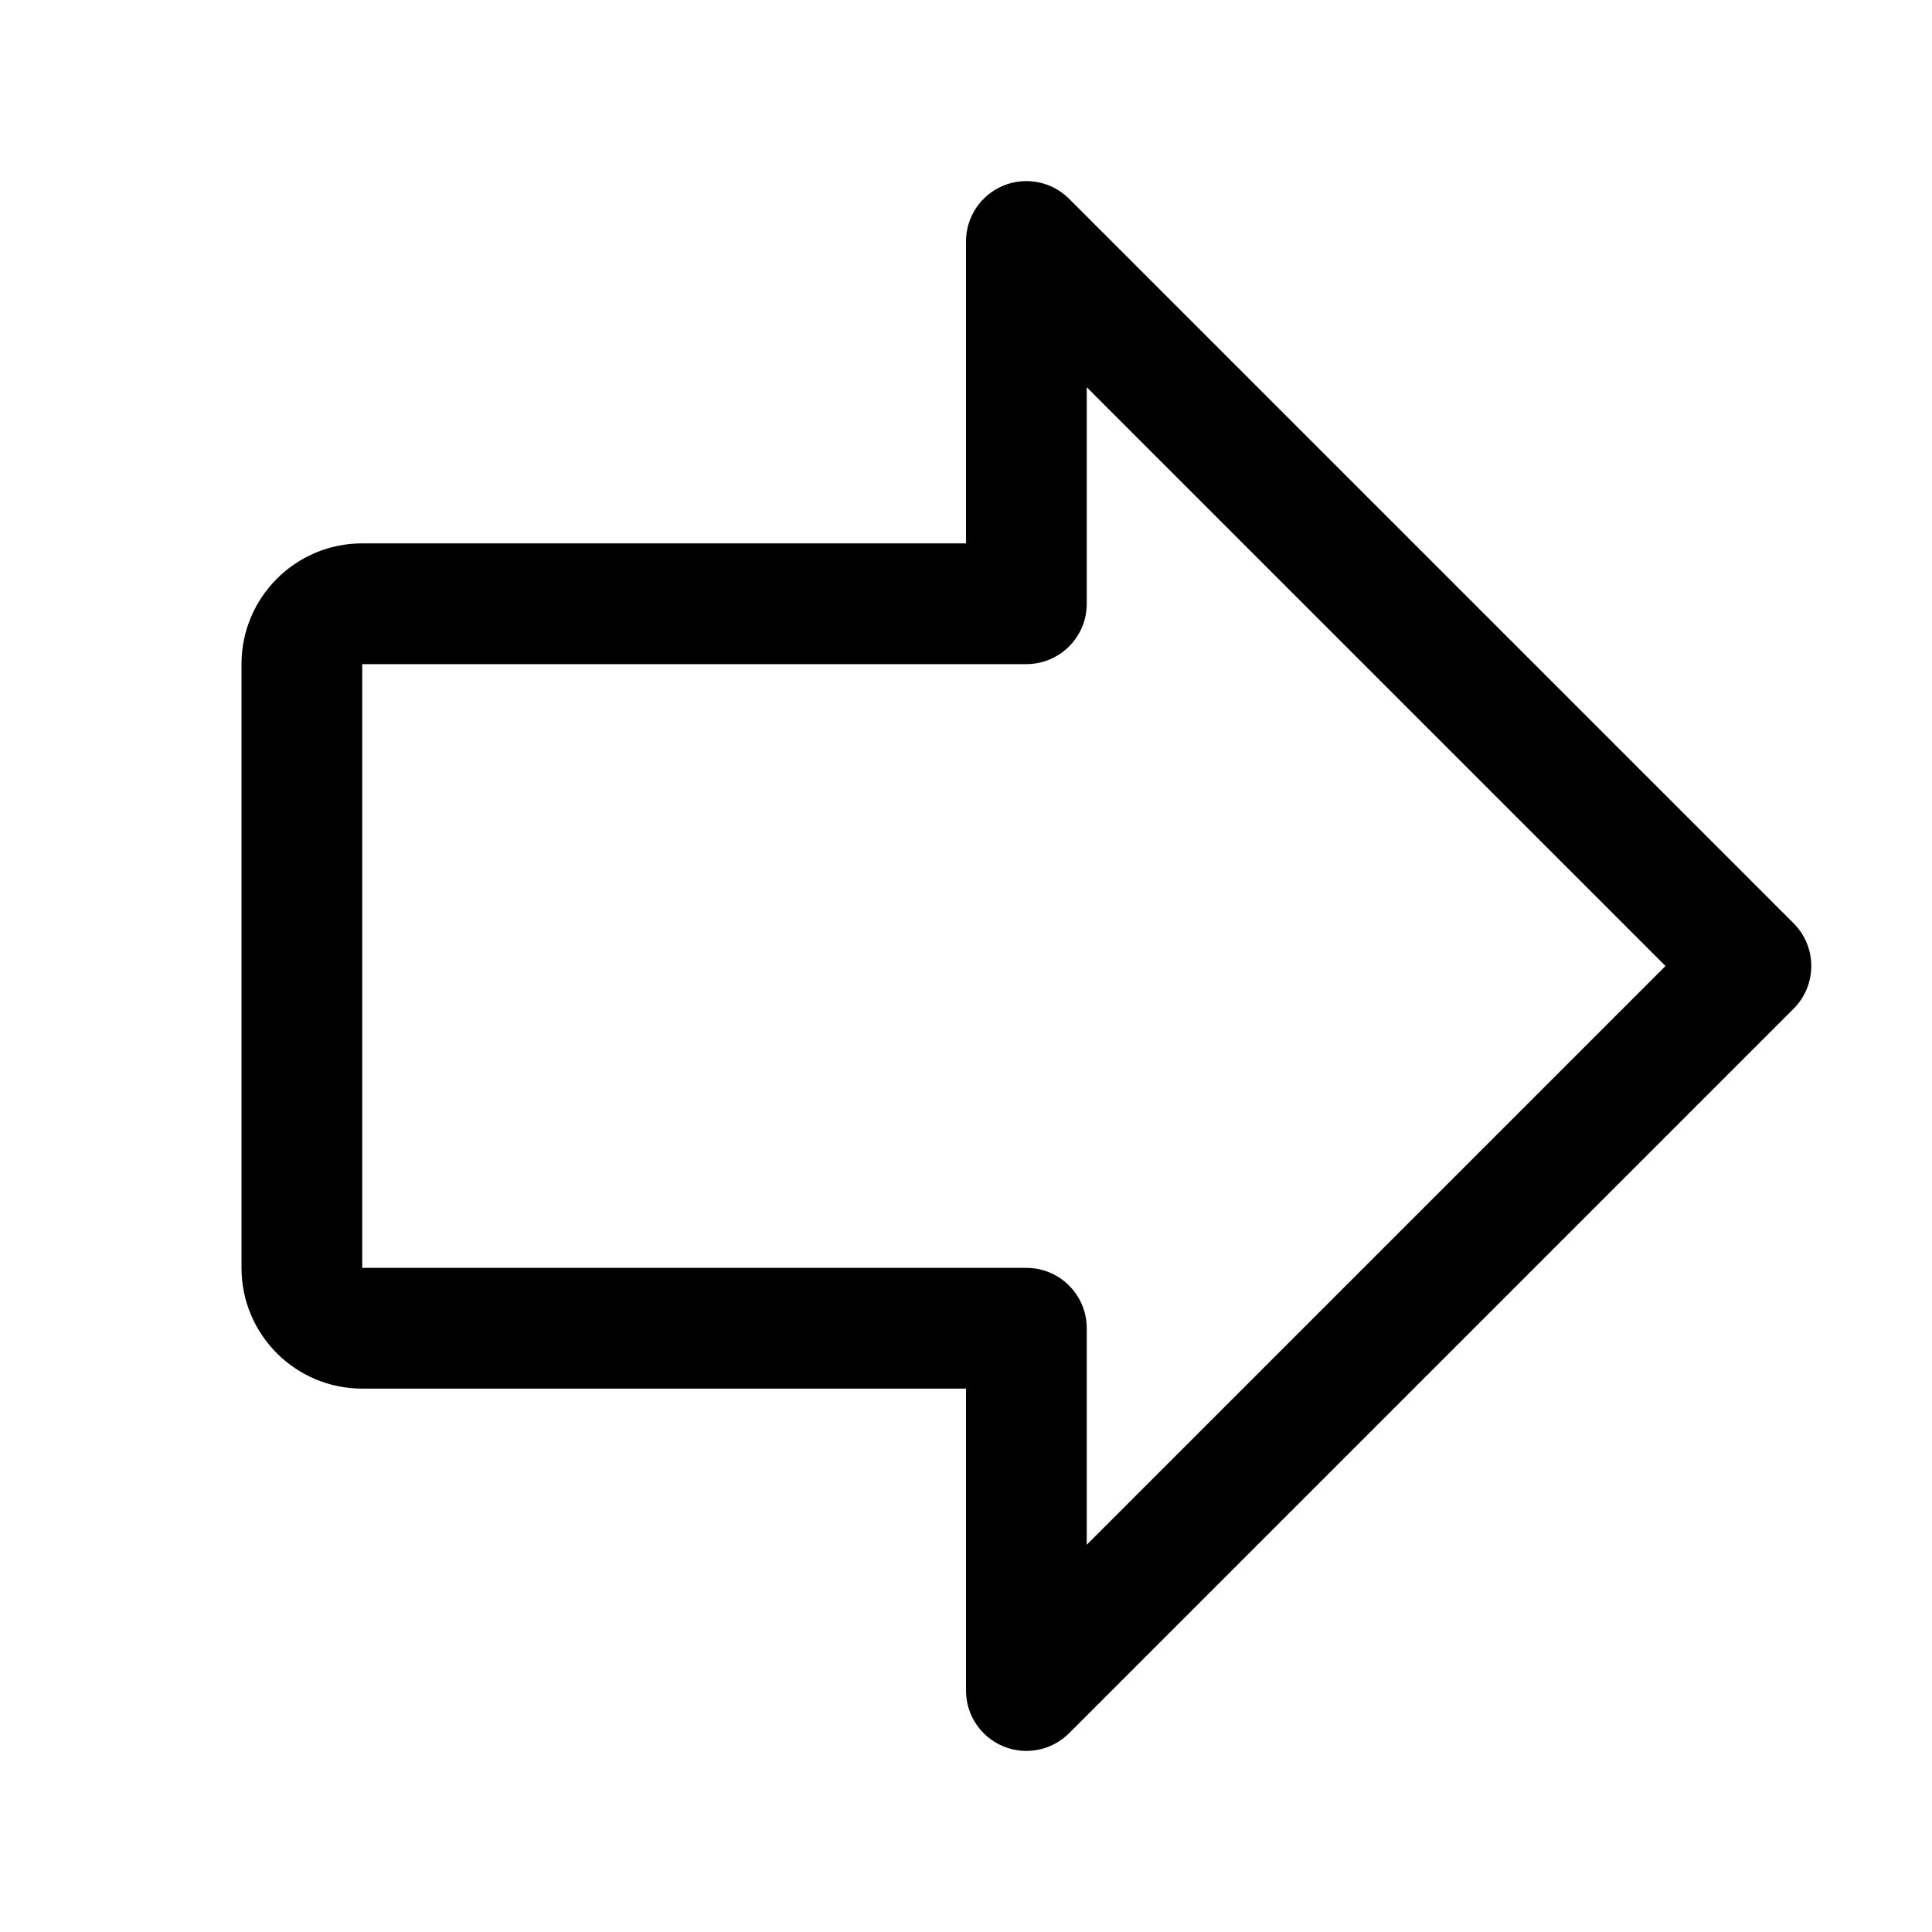
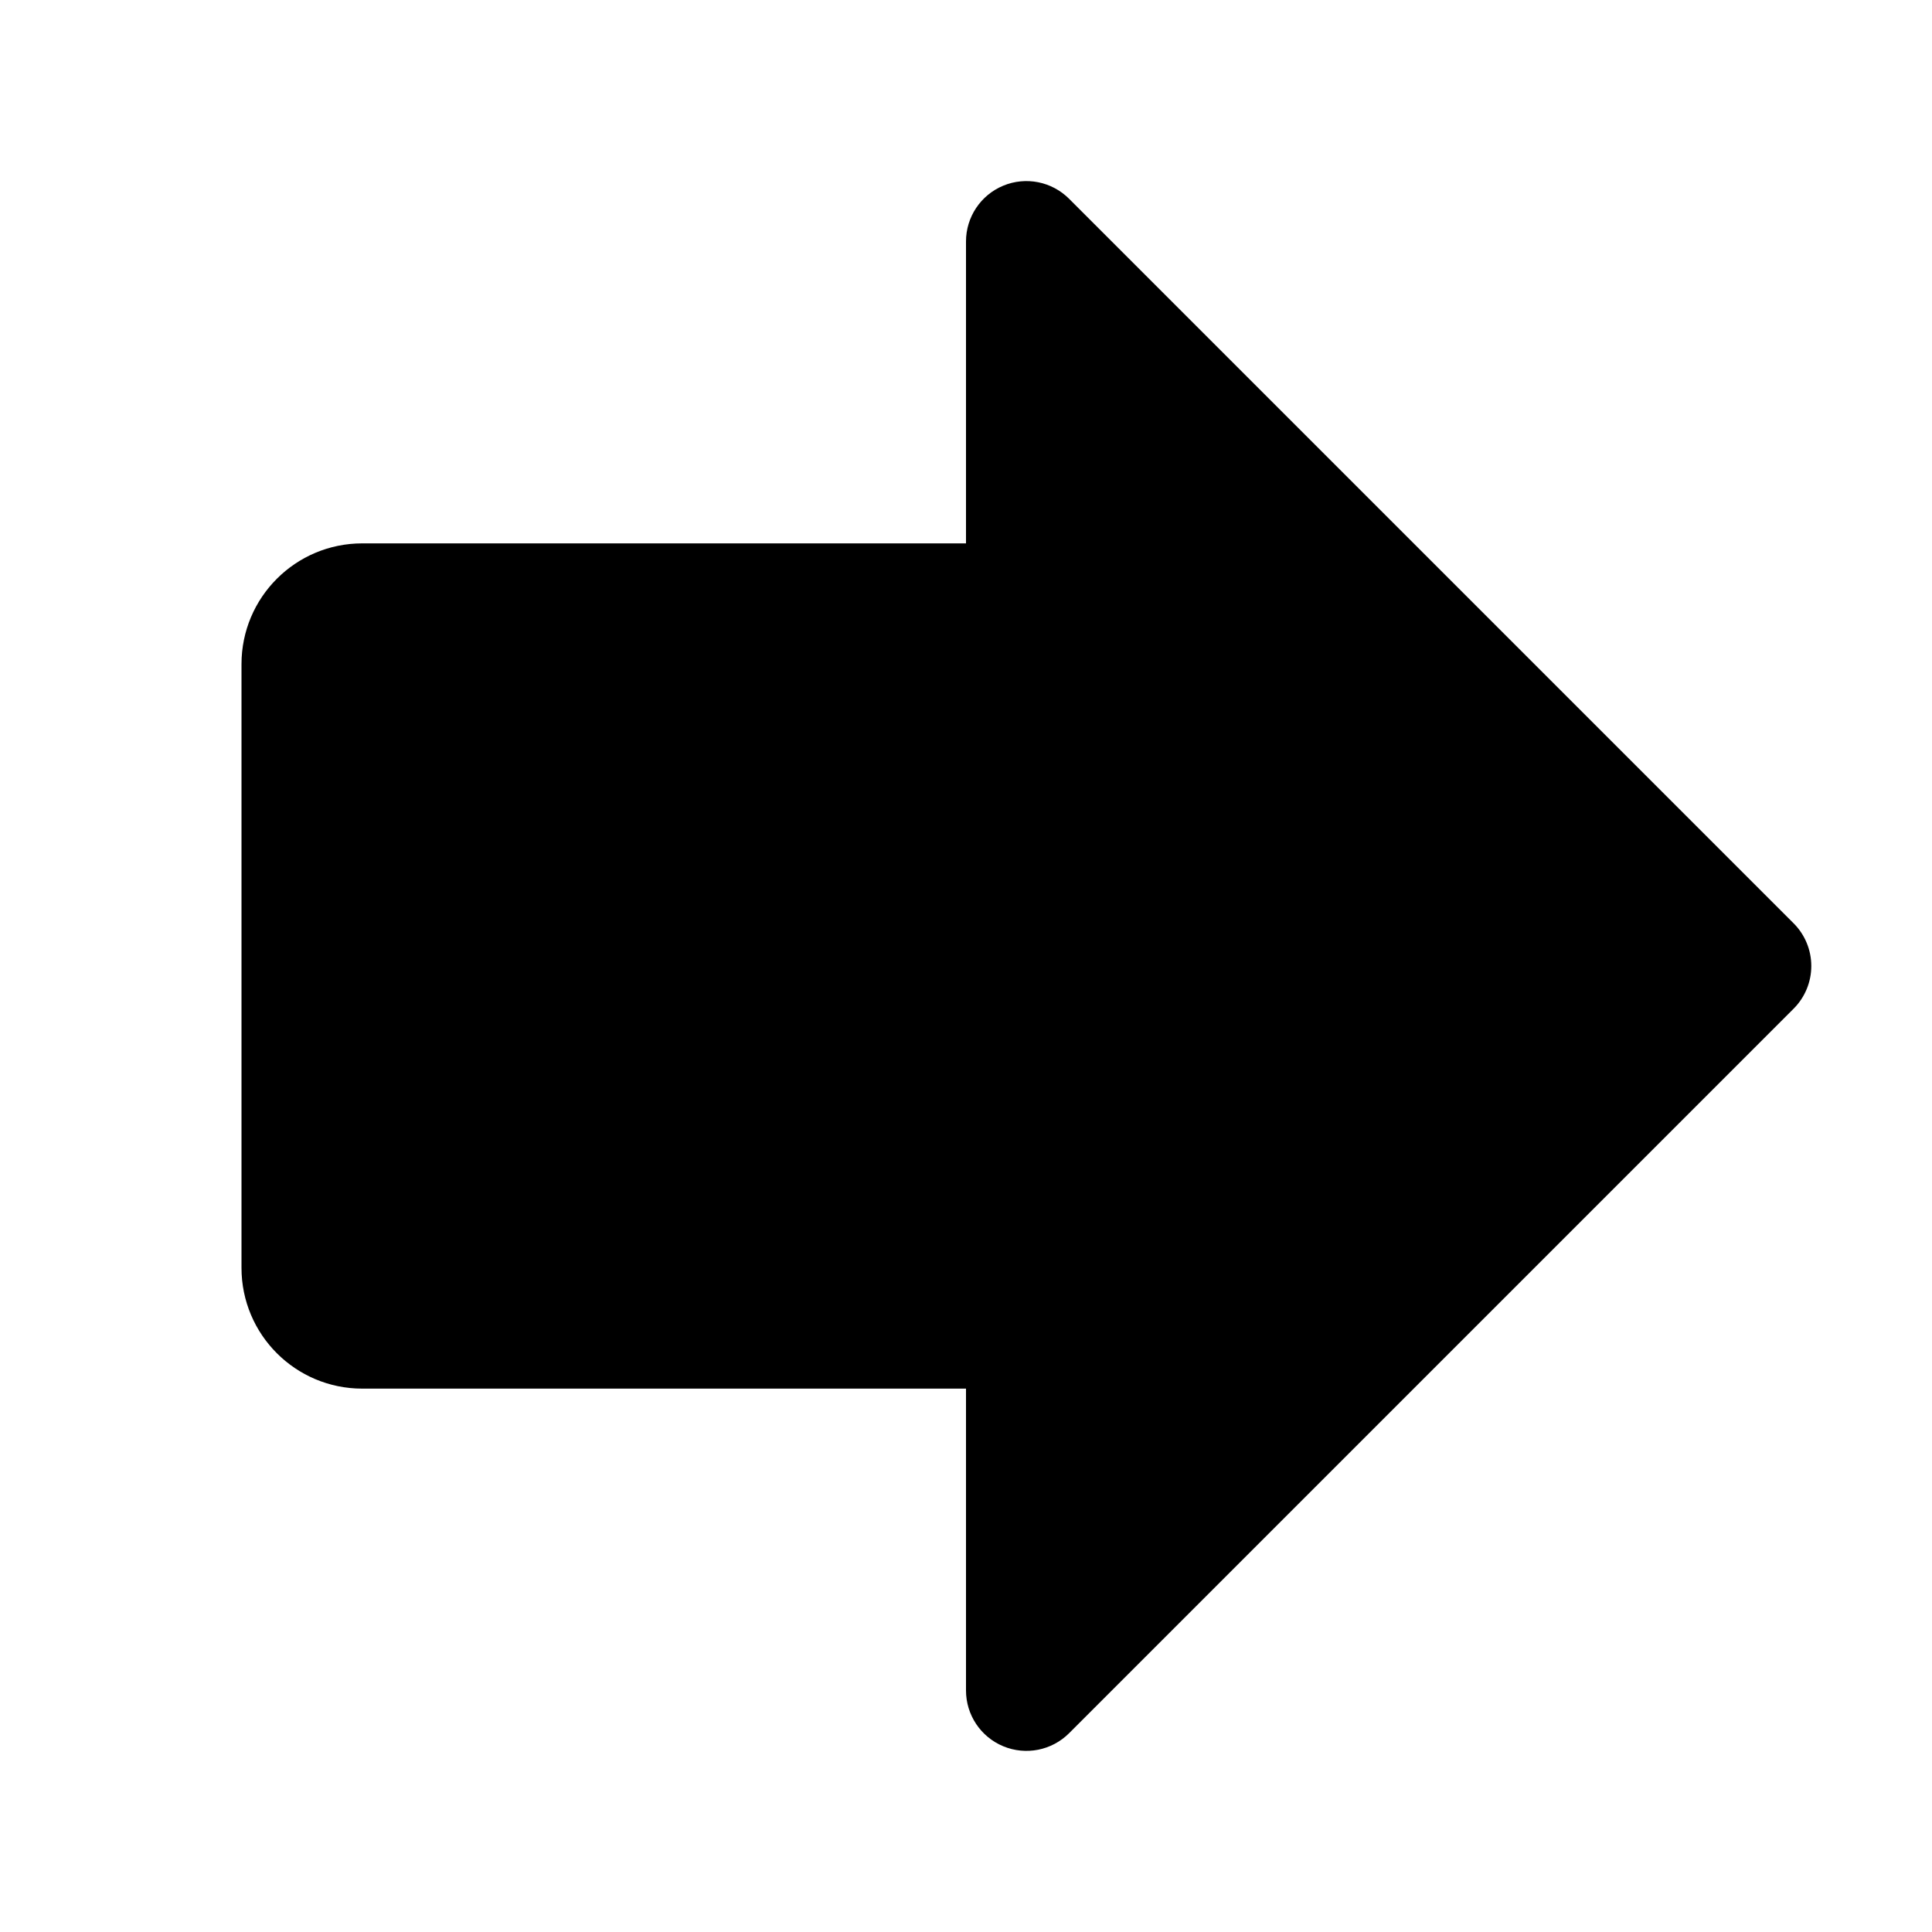
- <svg xmlns="http://www.w3.org/2000/svg" viewBox="0 0 256 256" fill="currentColor">
-   <path d="M237.66,122.34l-96-96A8,8,0,0,0,128,32V72H48A16,16,0,0,0,32,88v80a16,16,0,0,0,16,16h80v40a8,8,0,0,0,13.66,5.66l96-96A8,8,0,0,0,237.66,122.34ZM144,204.69V176a8,8,0,0,0-8-8H48V88h88a8,8,0,0,0,8-8V51.31L220.69,128Z" />
+ <svg xmlns="http://www.w3.org/2000/svg" viewBox="0 0 256 256">
+   <rect width="256" height="256" fill="none" />
+   <path d="M132.94,231.39A8,8,0,0,1,128,224V184H48a16,16,0,0,1-16-16V88A16,16,0,0,1,48,72h80V32a8,8,0,0,1,13.66-5.66l96,96a8,8,0,0,1,0,11.32l-96,96A8,8,0,0,1,132.94,231.39Z" />
</svg>
